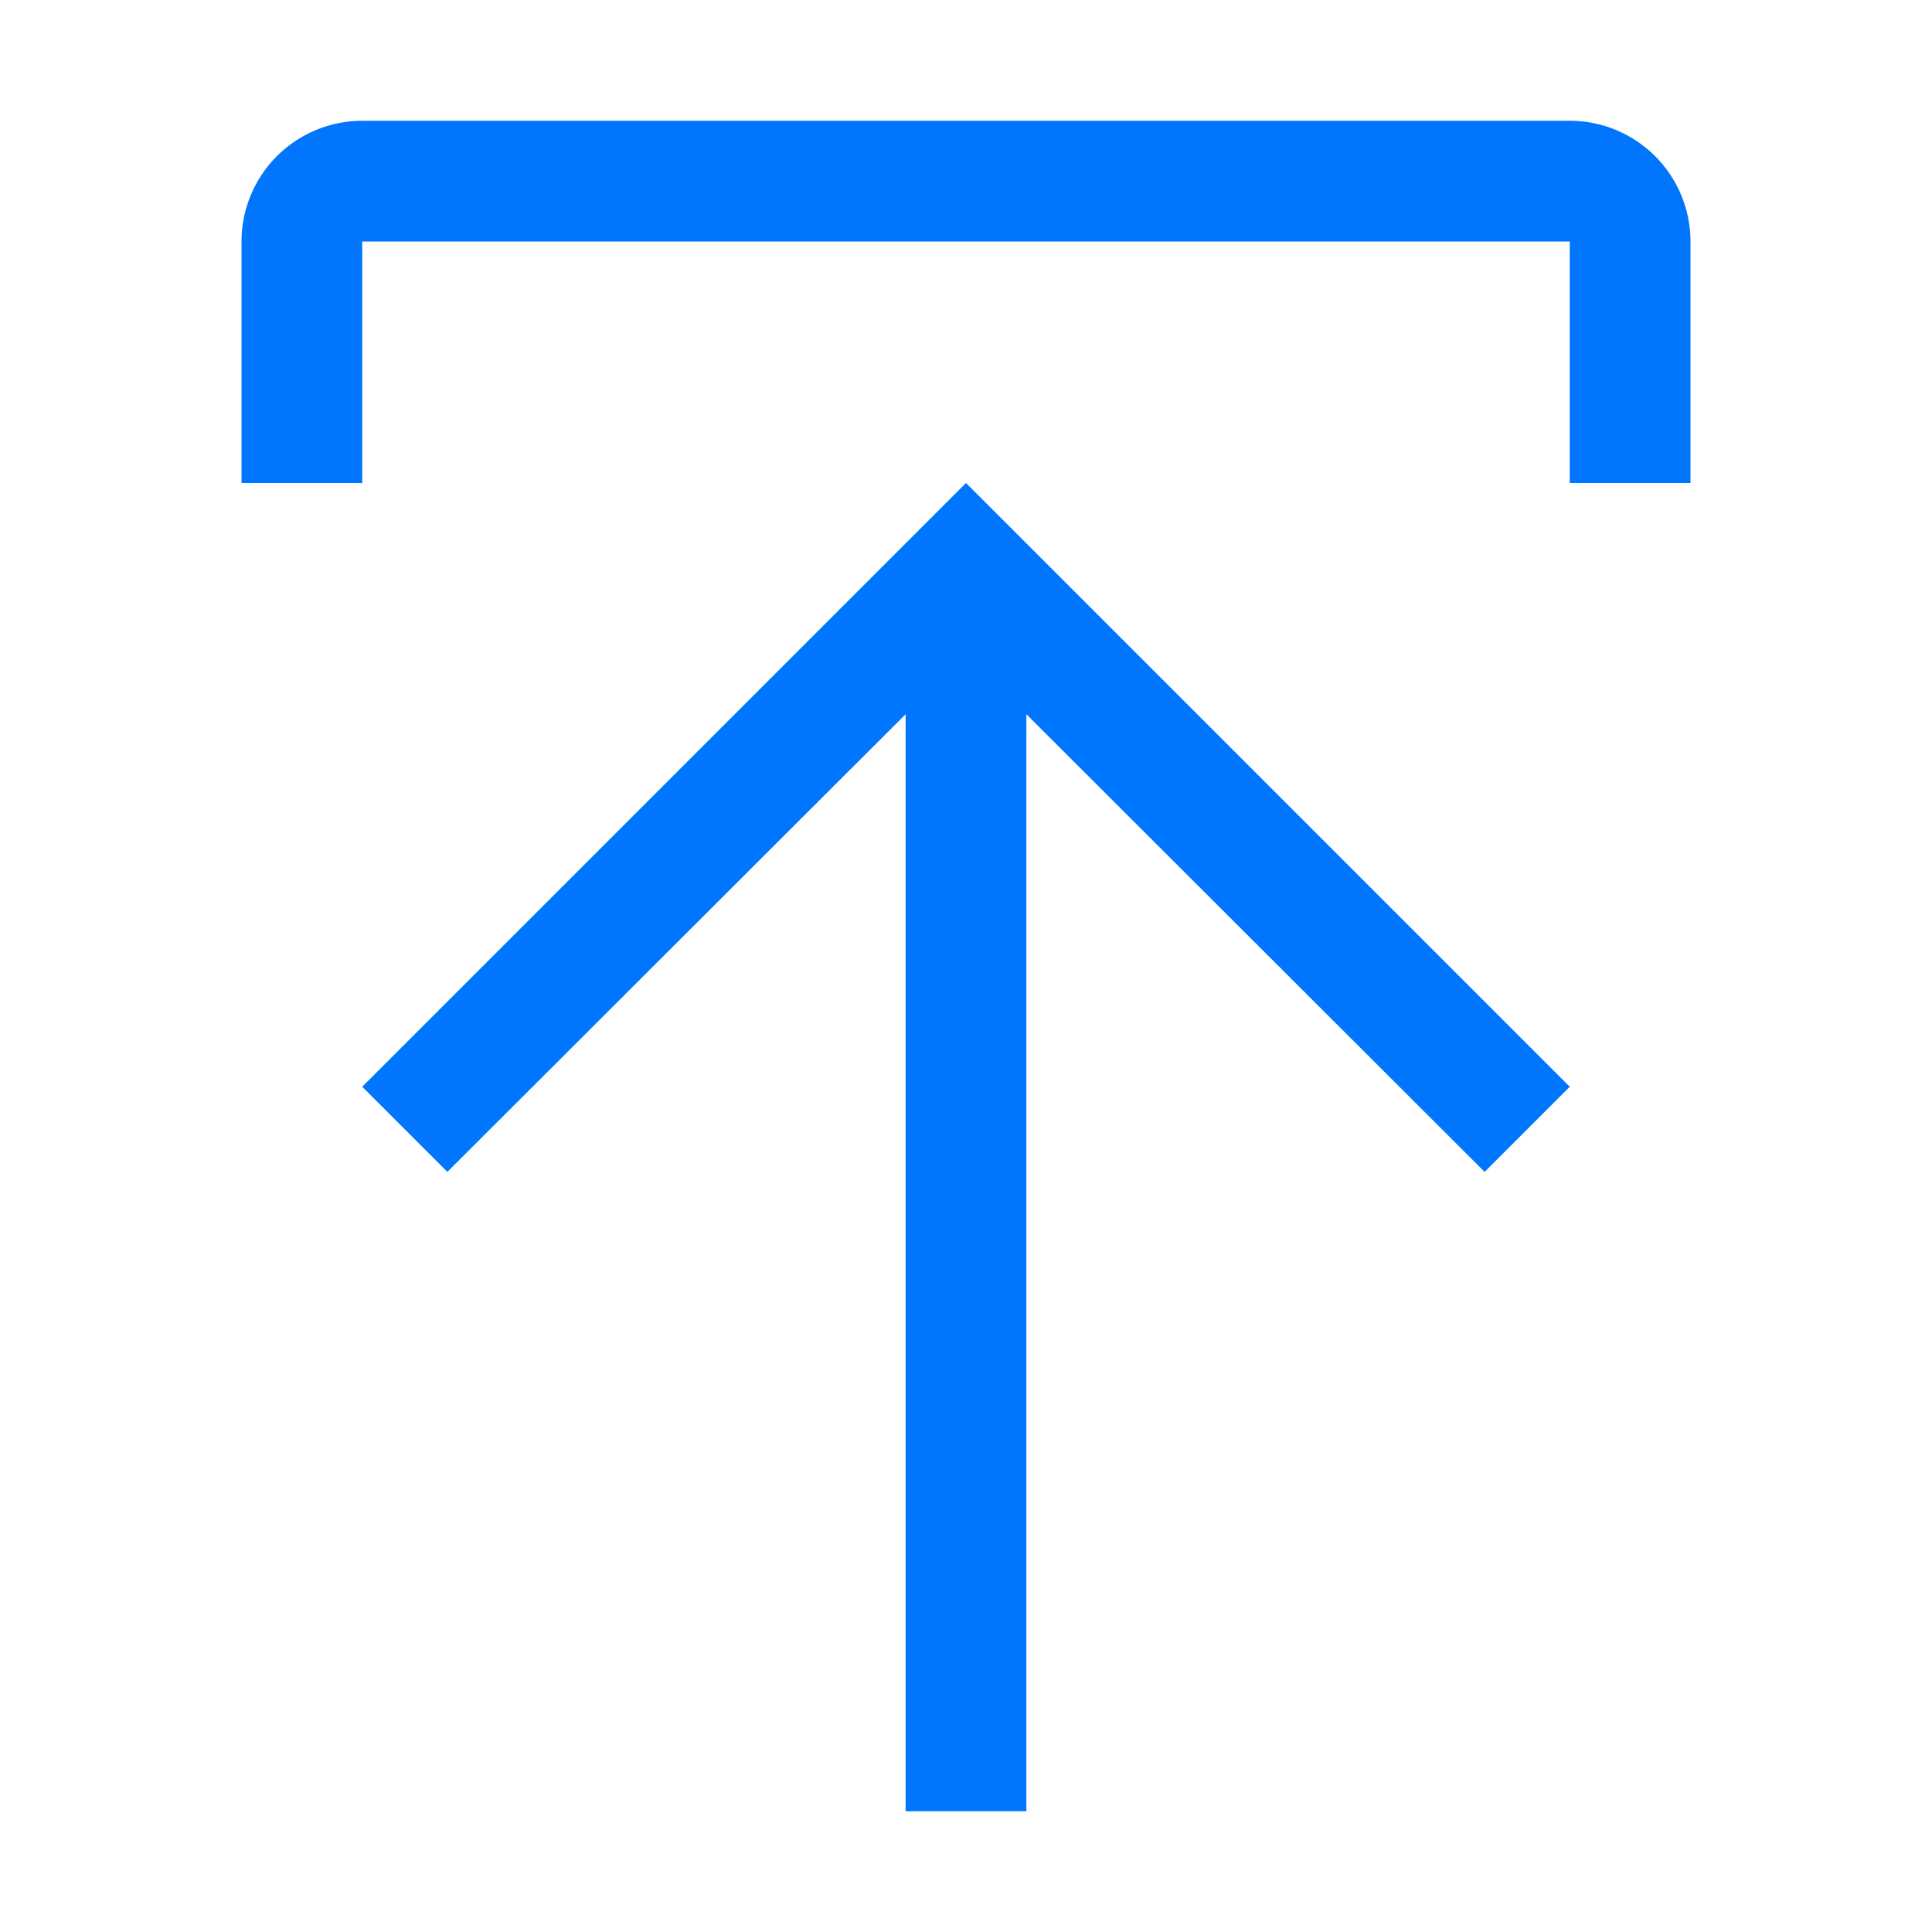
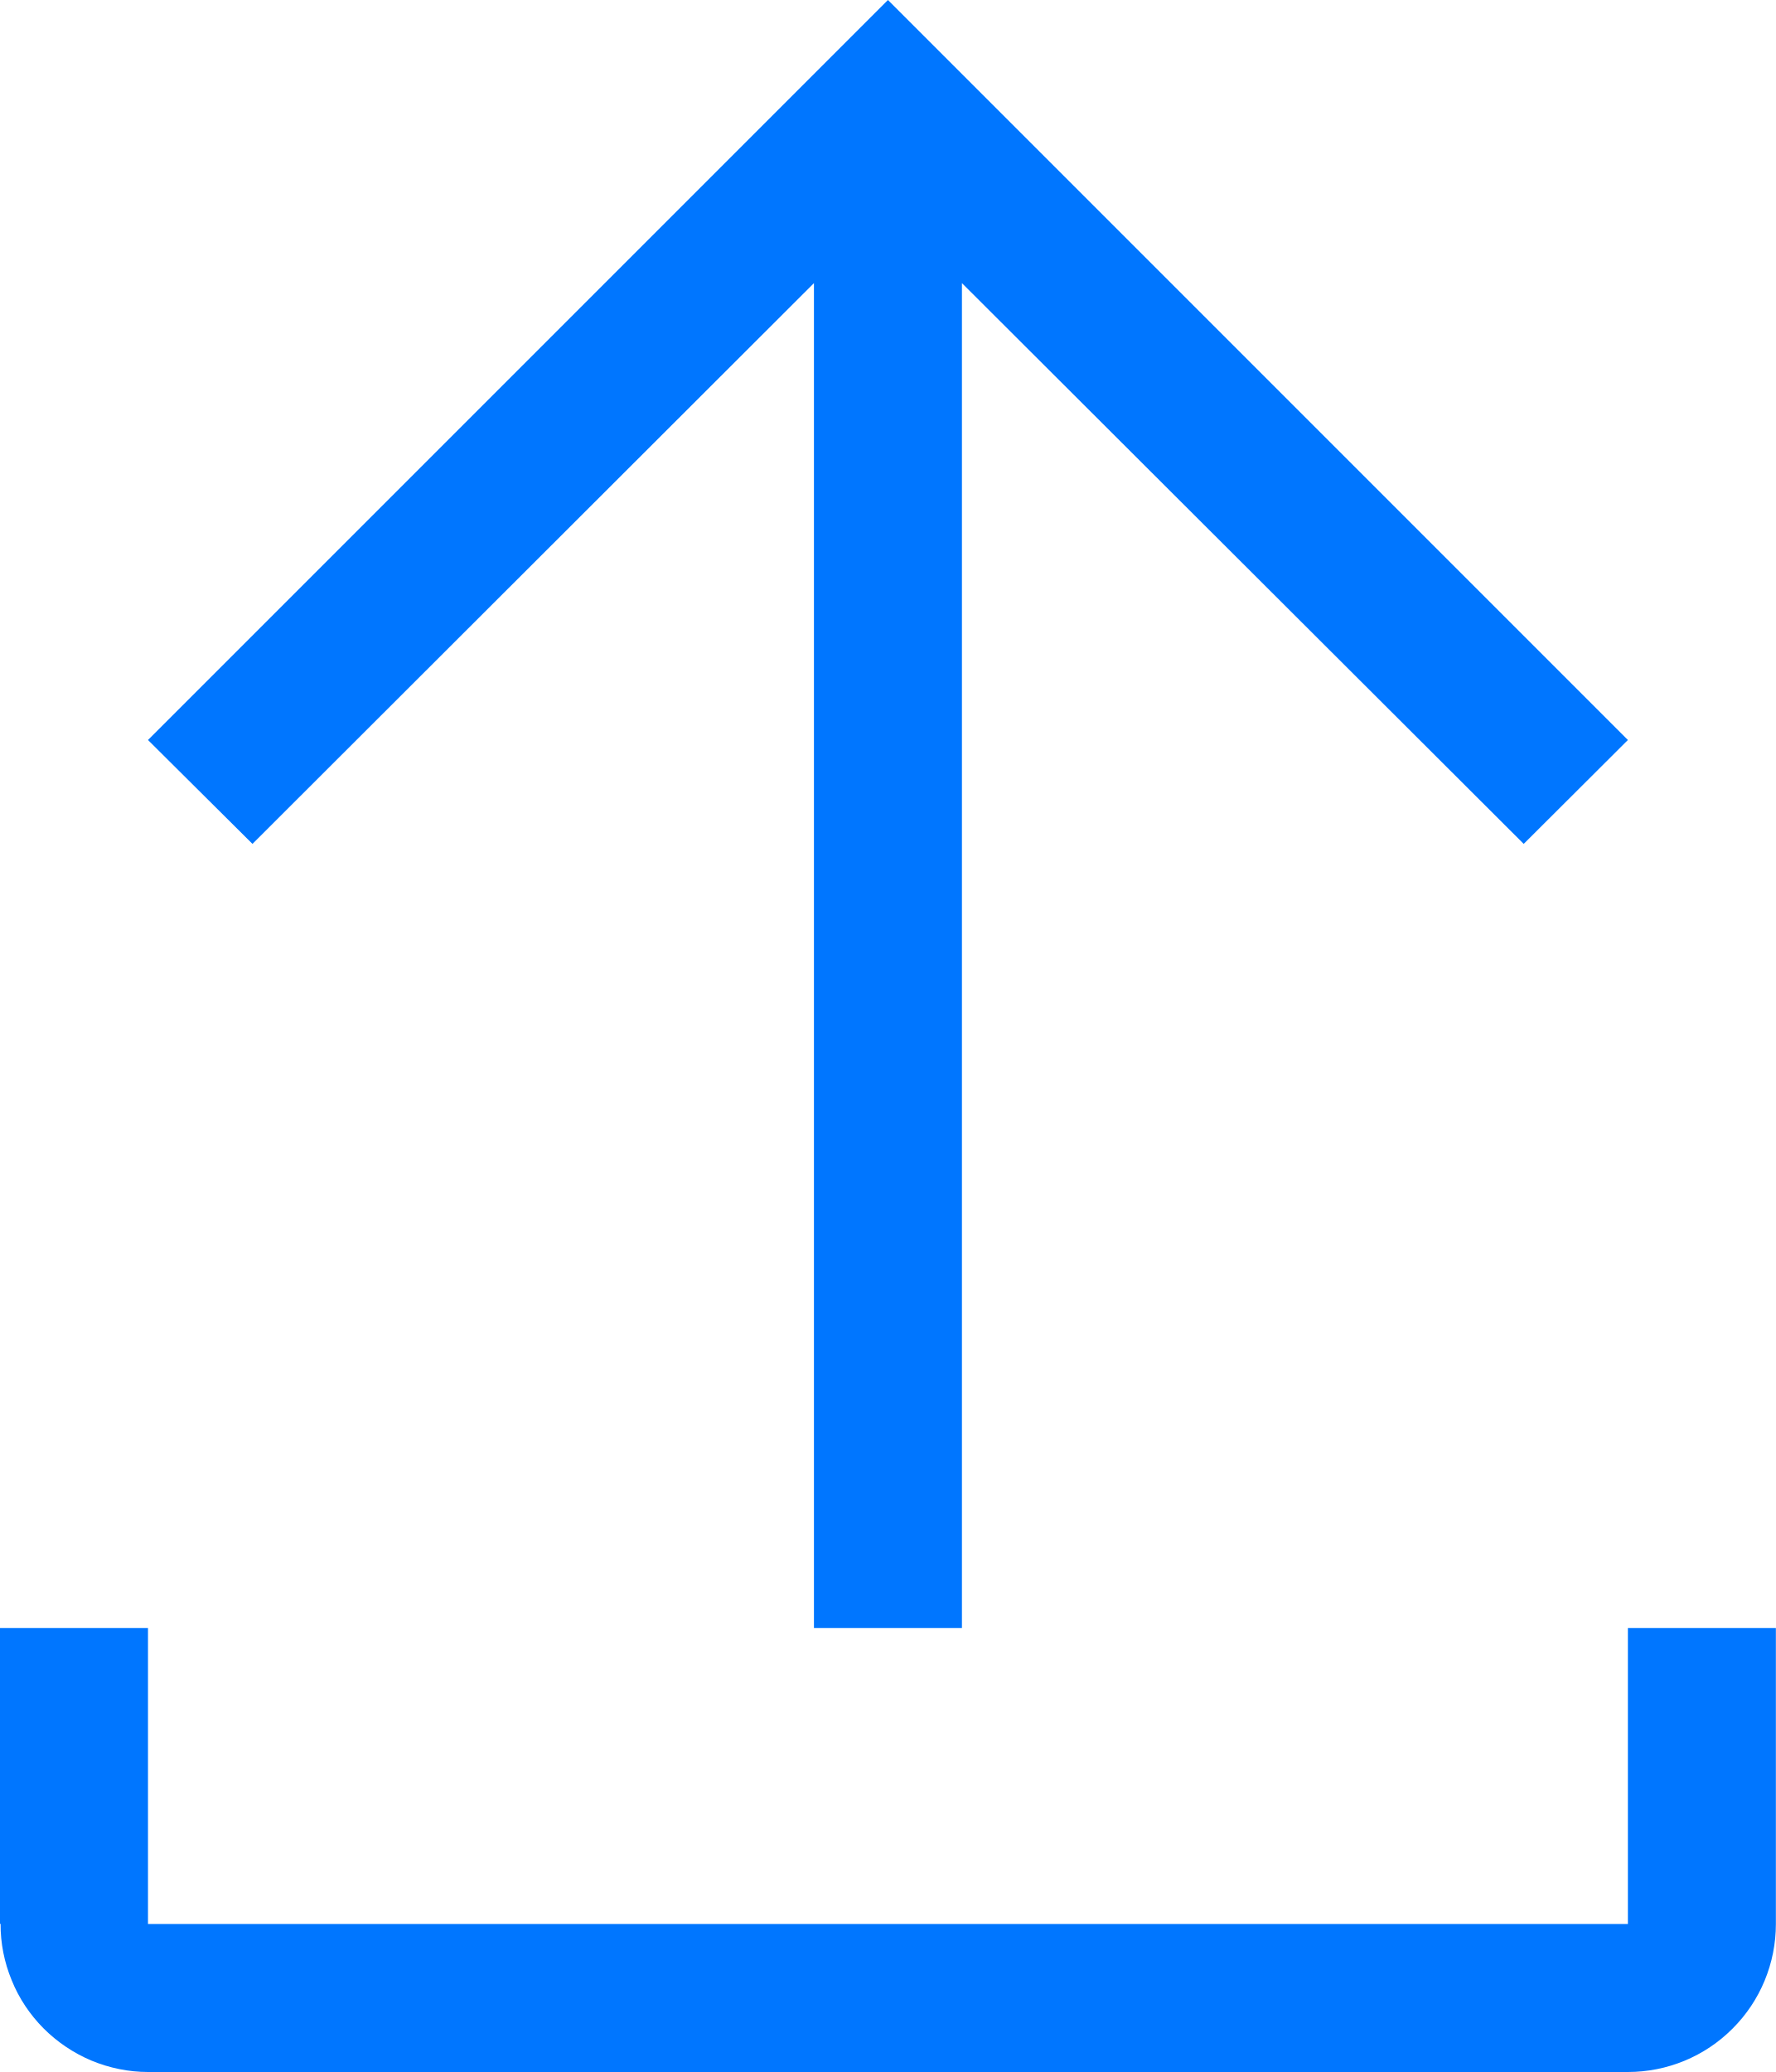
- <svg xmlns="http://www.w3.org/2000/svg" width="32" height="32" viewBox="0 0 32 32" fill="none">
-   <path d="M6 18L7.41 19.41L15 11.83V30H17V11.83L24.59 19.41L26 18L16 8L6 18ZM6 8V4H26V8H28V4C28 3.47 27.789 2.961 27.414 2.586C27.039 2.211 26.53 2 26 2H6C5.47 2 4.961 2.211 4.586 2.586C4.211 2.961 4 3.47 4 4V8H6Z" fill="#0076ff" />
+ <svg xmlns="http://www.w3.org/2000/svg" width="12" height="14" viewBox="0 0 12 14" fill="none">
+   <path d="M11 11V13H1V11H0V13L0.004 12.998C0.003 13.129 0.029 13.259 0.079 13.38C0.128 13.502 0.202 13.612 0.294 13.705C0.387 13.798 0.497 13.872 0.618 13.923C0.739 13.973 0.869 14 1 14H11C11.265 14 11.52 13.895 11.707 13.707C11.895 13.52 12 13.265 12 13V11H11ZM1 5L1.706 5.702L5.5 1.913V11H6.5V1.913L10.296 5.702L11 5L6 0L1 5Z" fill="#0076FF" />
</svg>
